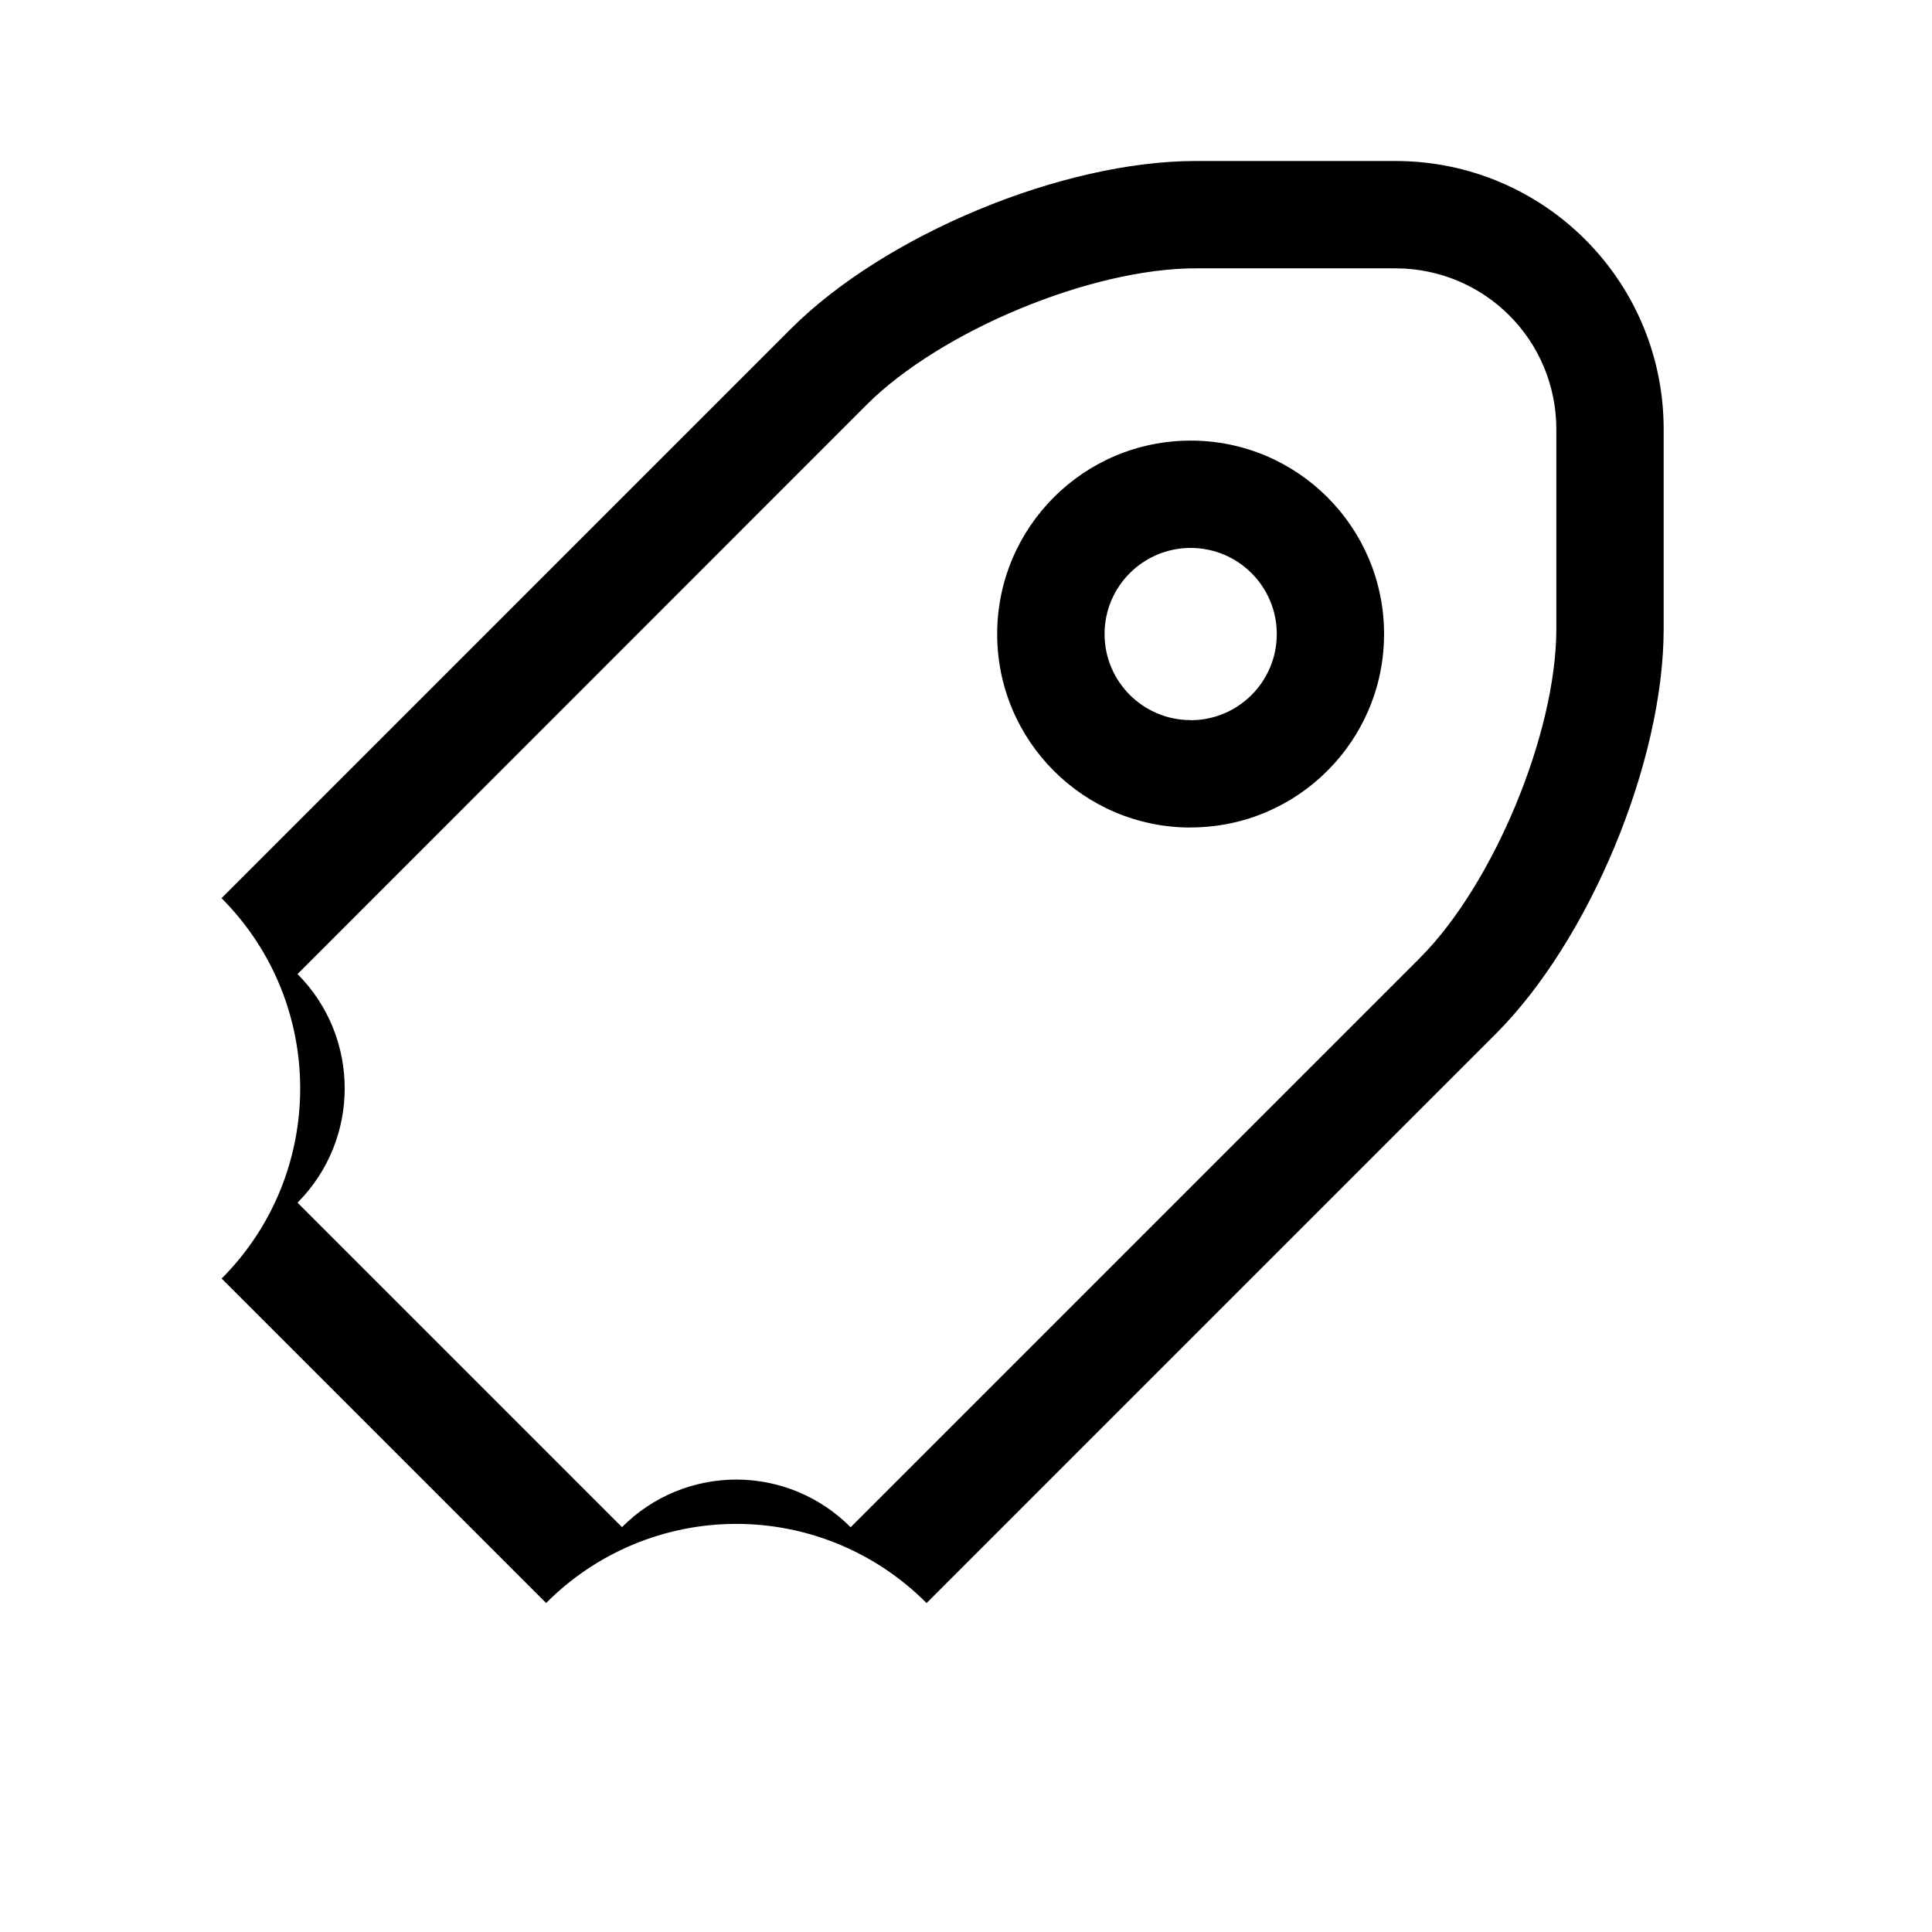
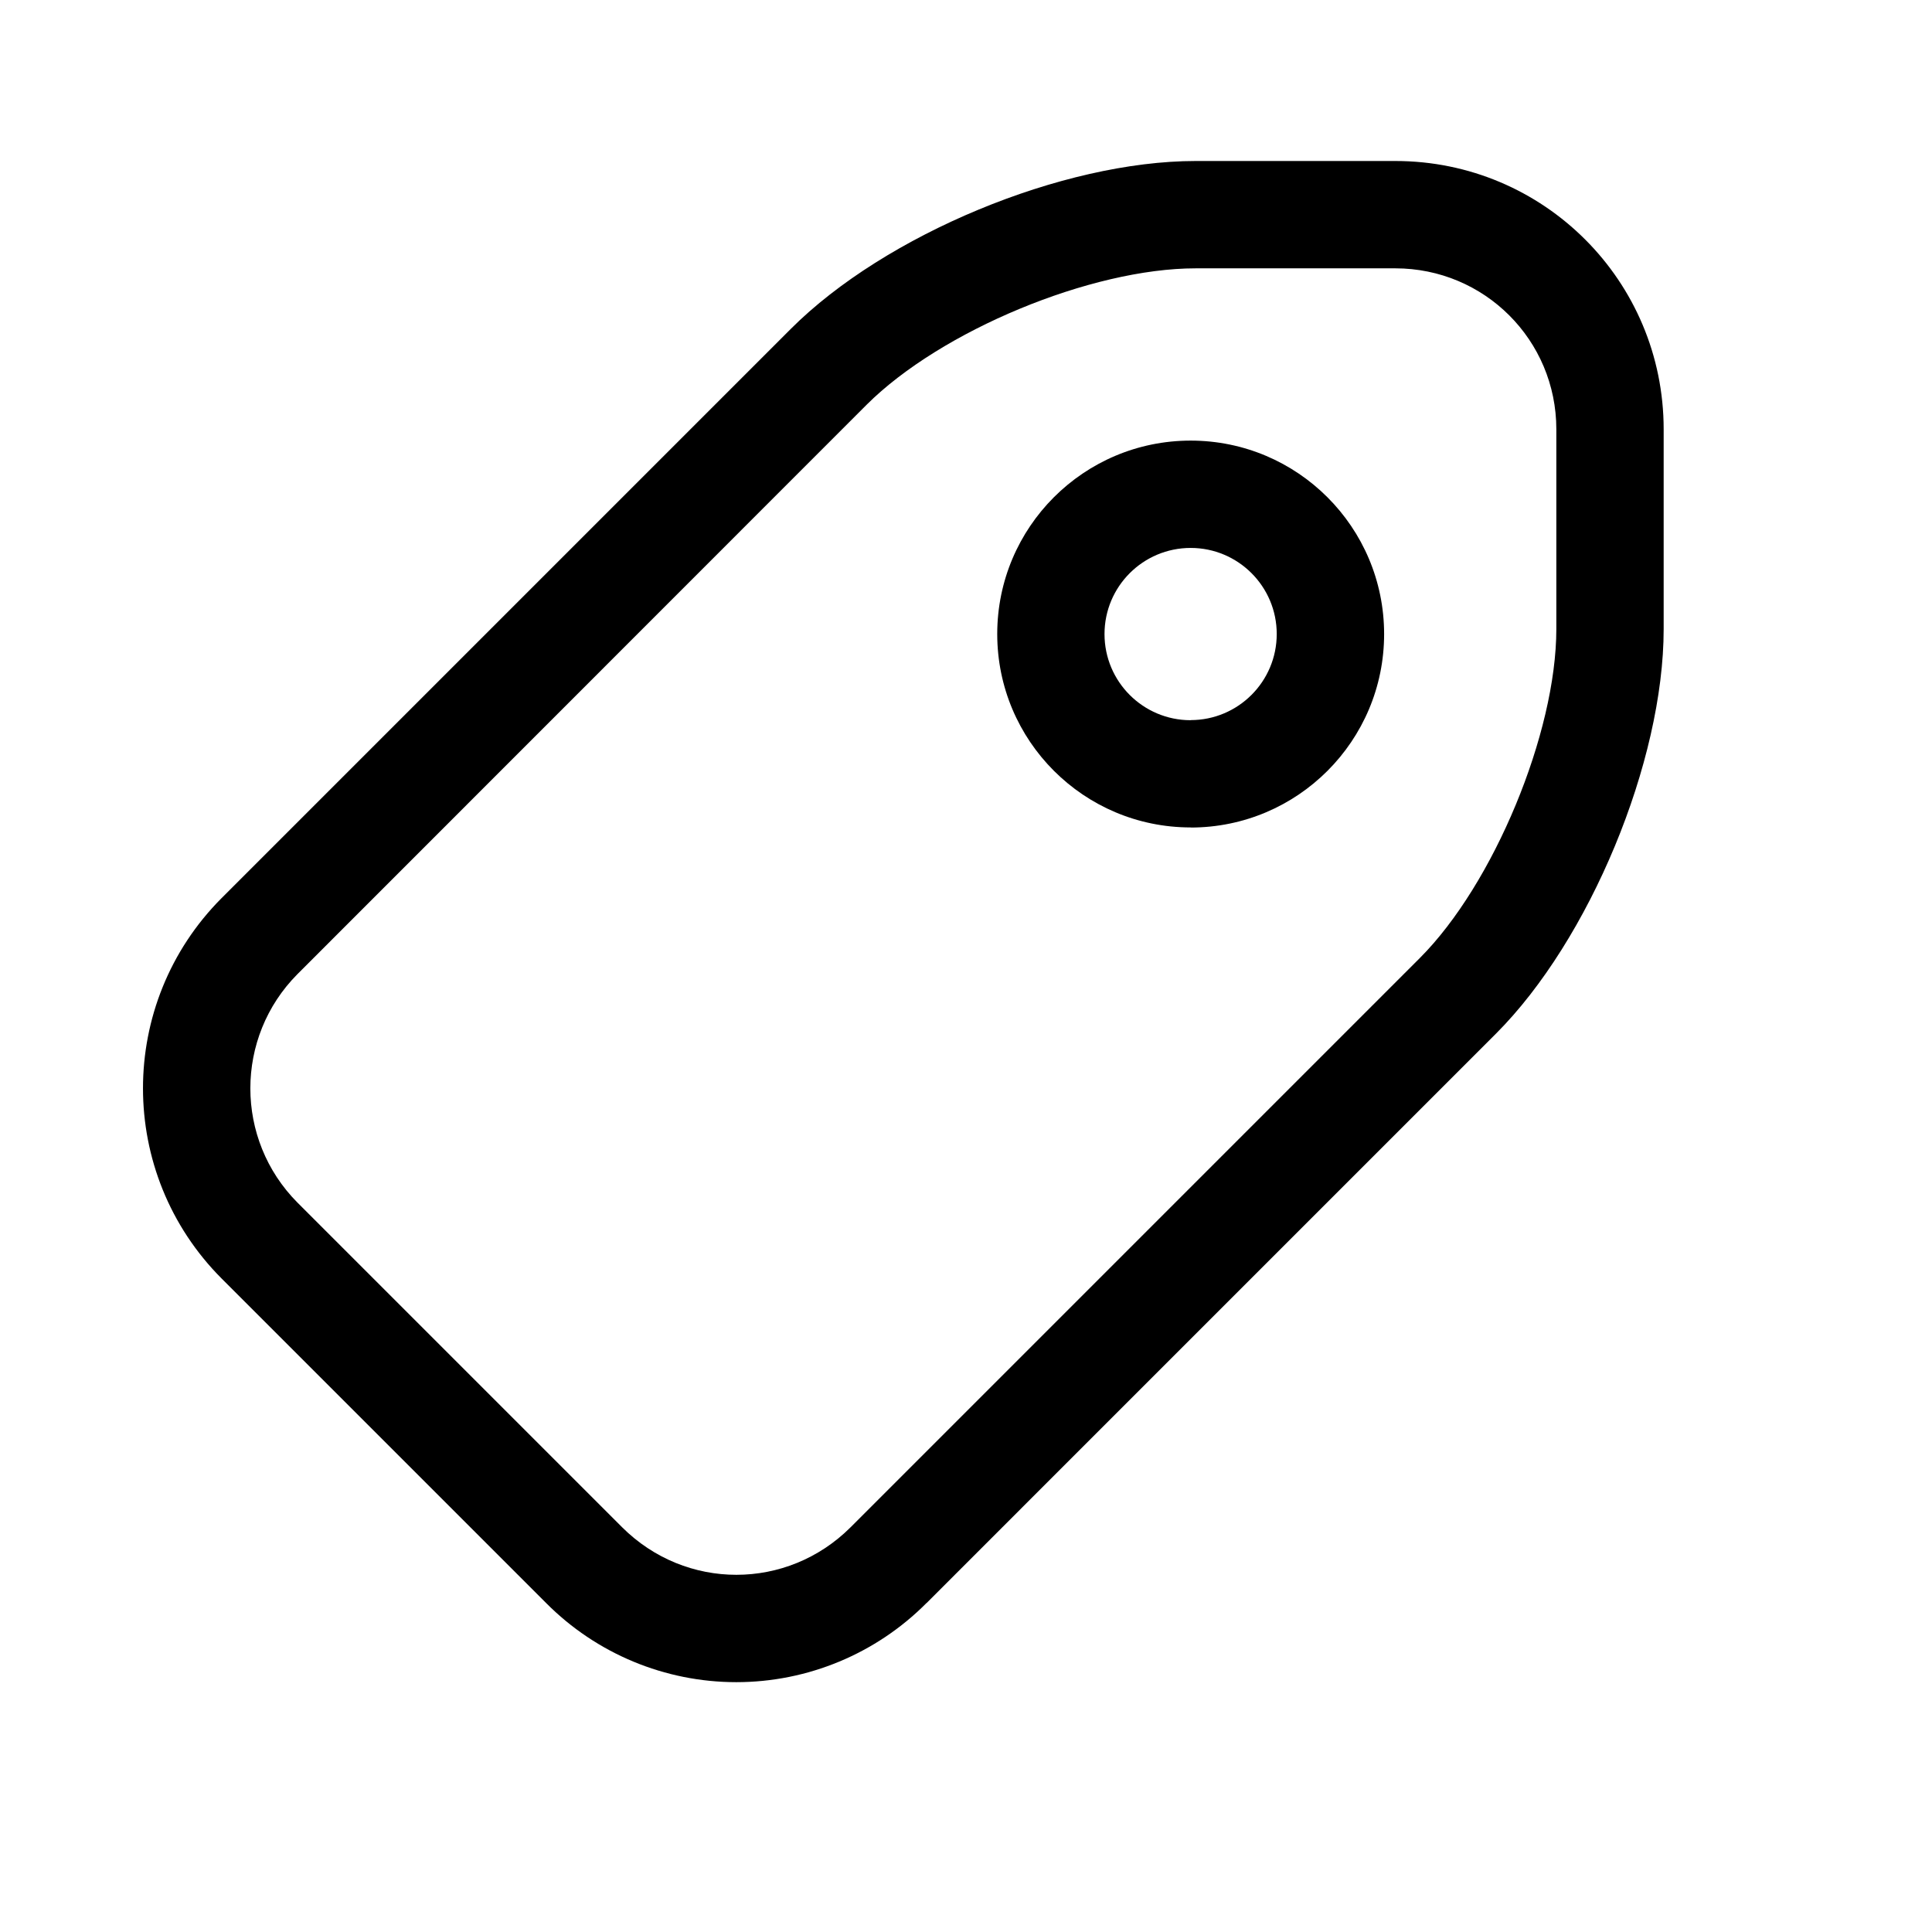
<svg xmlns="http://www.w3.org/2000/svg" width="18" height="18" viewBox="0 0 18 18">
-   <path d="M8.632 14.936l5.304-5.304C14.81 8.758 15.5 7.096 15.5 5.86V4c0-1.384-1.118-2.5-2.5-2.5h-1.86c-1.241 0-2.894.686-3.772 1.564L2.064 8.368a2.51 2.51 0 0 1 .001 3.544l3.023 3.023a2.498 2.498 0 0 1 3.544 0zm-.707-.707a1.5 1.5 0 0 0-2.13-.001l-3.023-3.023a1.51 1.51 0 0 0 0-2.13l5.302-5.304c.692-.69 2.091-1.271 3.066-1.271H13c.83 0 1.5.668 1.5 1.5v1.86c0 .97-.585 2.378-1.271 3.065l-5.304 5.304z" />
-   <path d="M11.093 7.71a1.802 1.802 0 1 1 0-3.605 1.802 1.802 0 0 1 0 3.604zm0-1a.802.802 0 1 0 0-1.605.802.802 0 0 0 0 1.604z" />
+   <g transform="matrix(-1 0 0 1 16 1)">
+     <path d="M7.368 13.936L2.064 8.632C1.19 7.758.5 6.096.5 4.86V3C.5 1.616 1.618.5 3 .5h1.86c1.241 0 2.894.686 3.772 1.564l5.304 5.304a2.51 2.51 0 0 1-.001 3.544l-3.023 3.023a2.498 2.498 0 0 1-3.544 0zm.707-.707c.591.59 1.536.592 2.13-.001l3.023-3.023a1.51 1.51 0 0 0 0-2.13L7.926 2.771C7.234 2.081 5.835 1.5 4.86 1.5H3c-.83 0-1.5.668-1.5 1.5v1.86c0 .97.585 2.378 1.271 3.065l5.304 5.304z" />
+     <path d="M4.907 6.71a1.802 1.802 0 1 1 0-3.605 1.802 1.802 0 0 1 0 3.604zm0-1a.802.802 0 1 0 0-1.605.802.802 0 0 0 0 1.604z" />
+   </g>
</svg>
